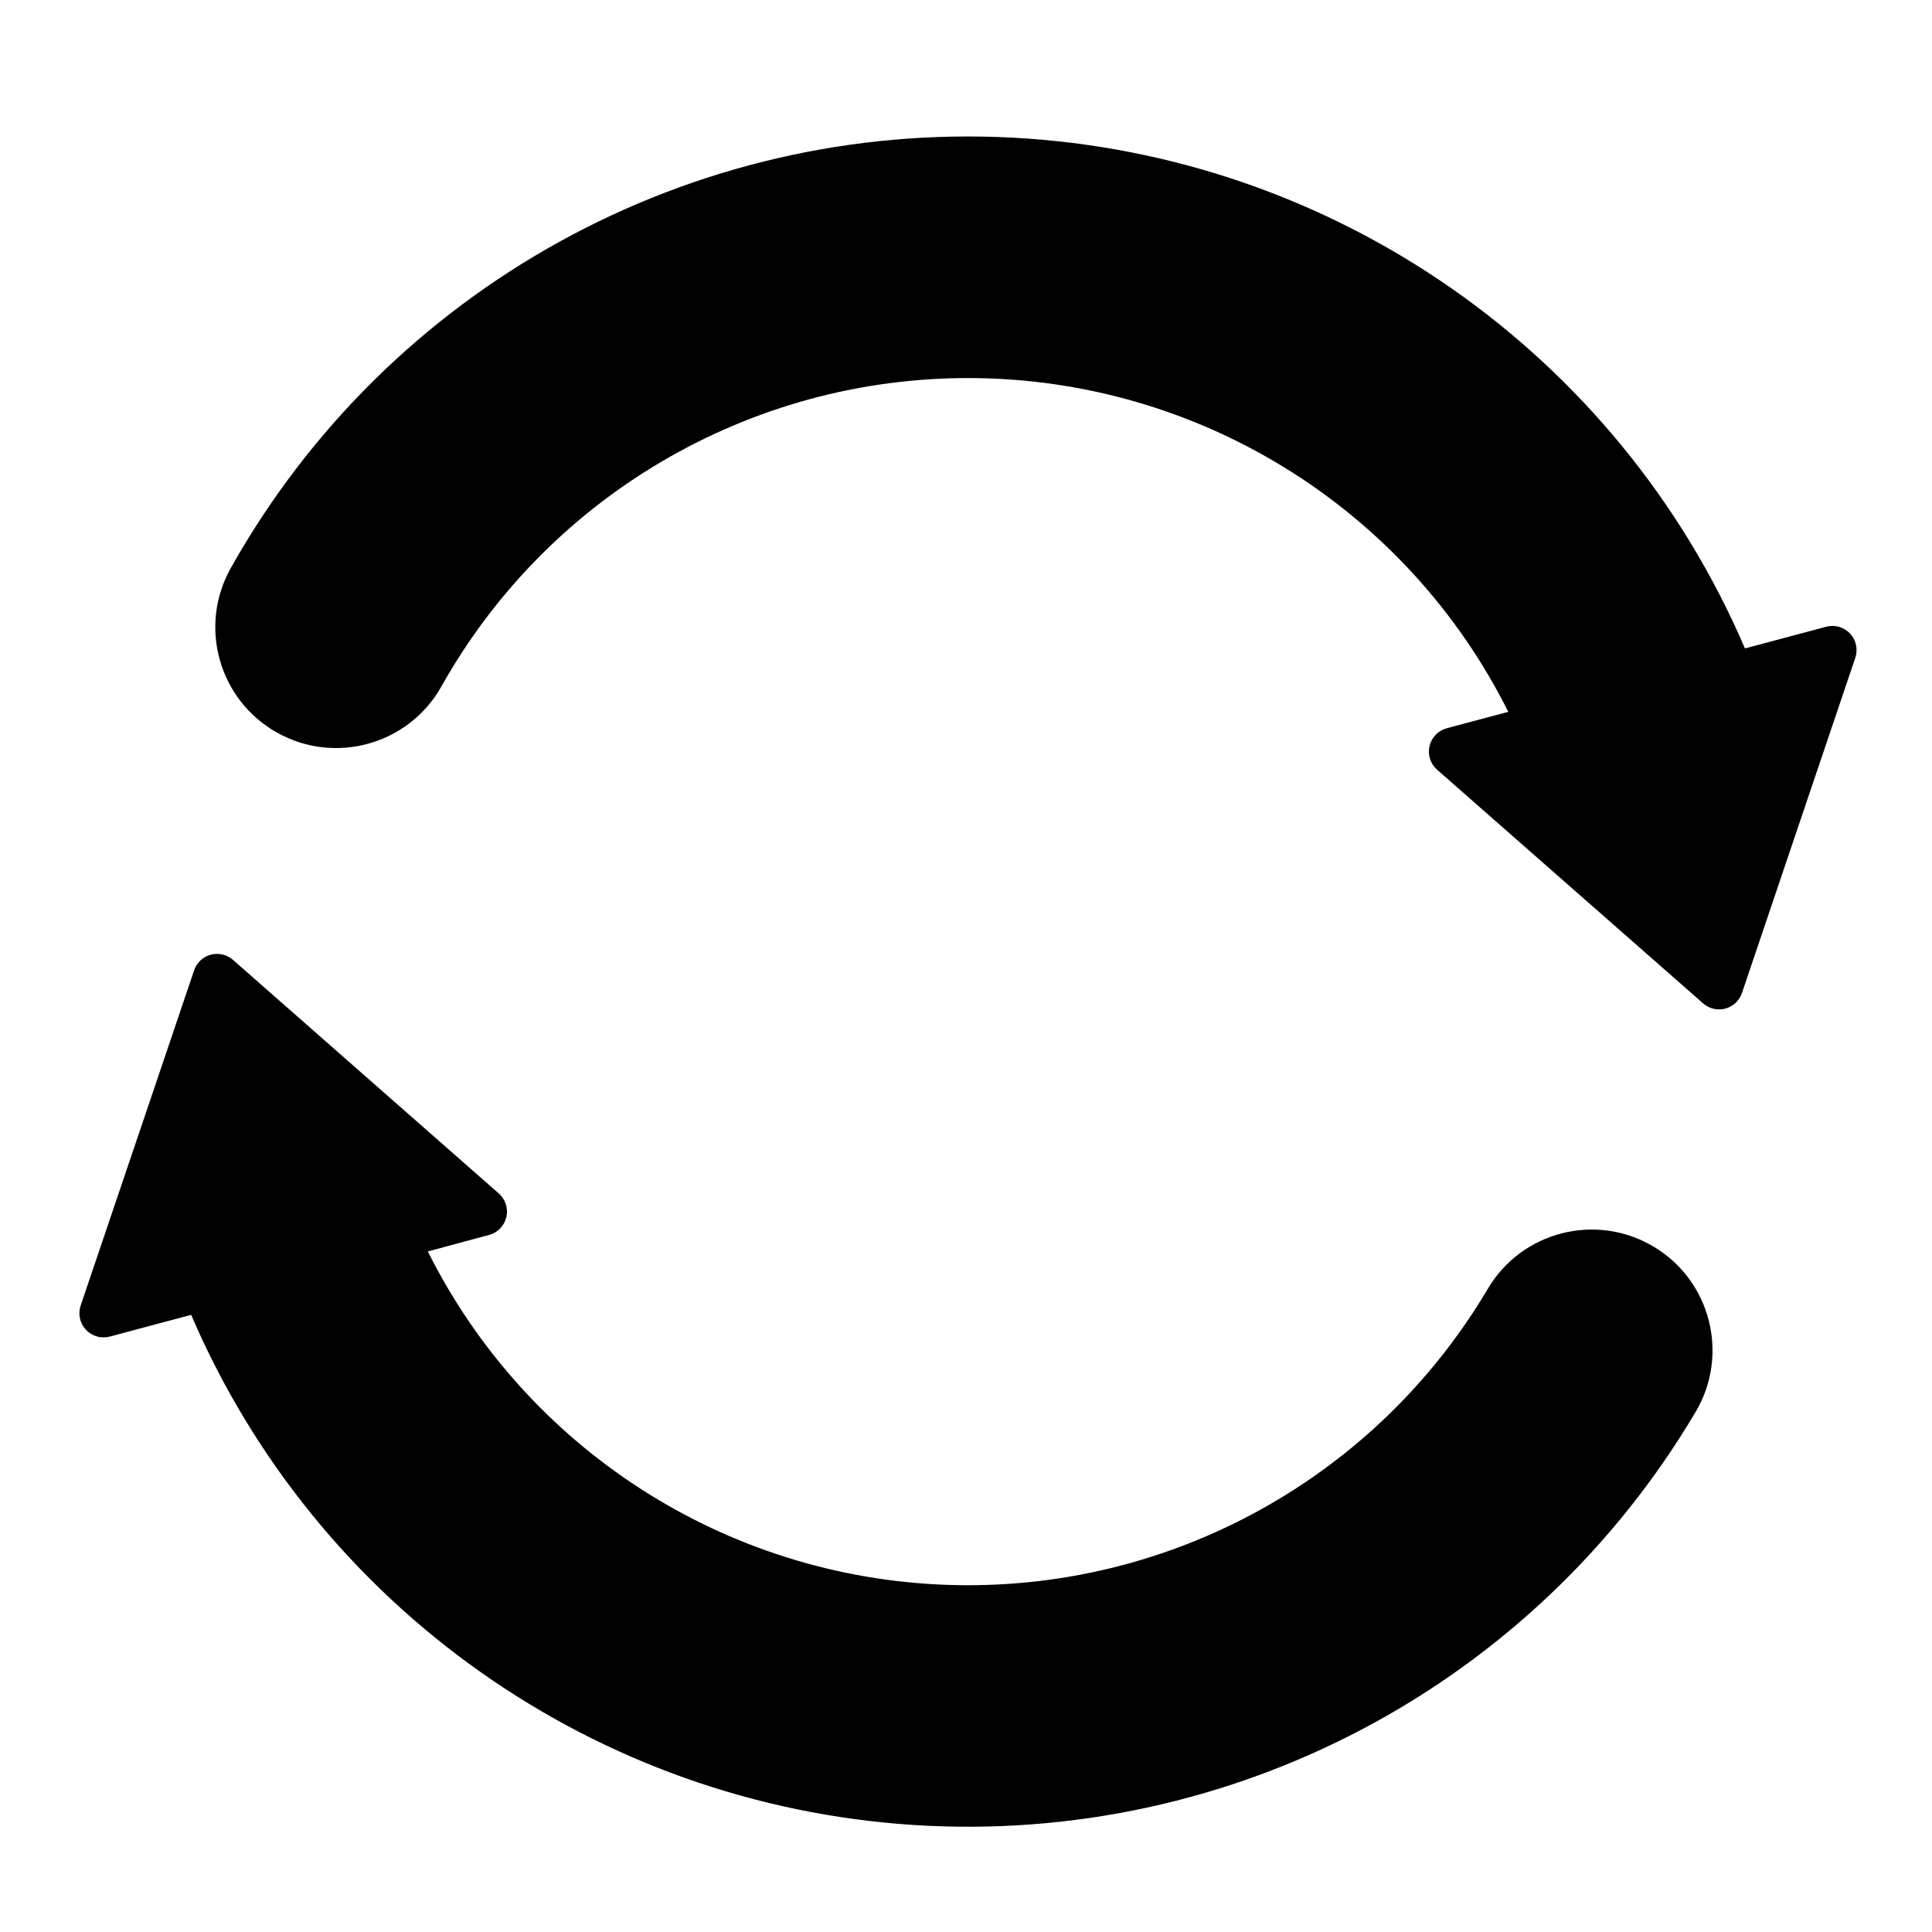
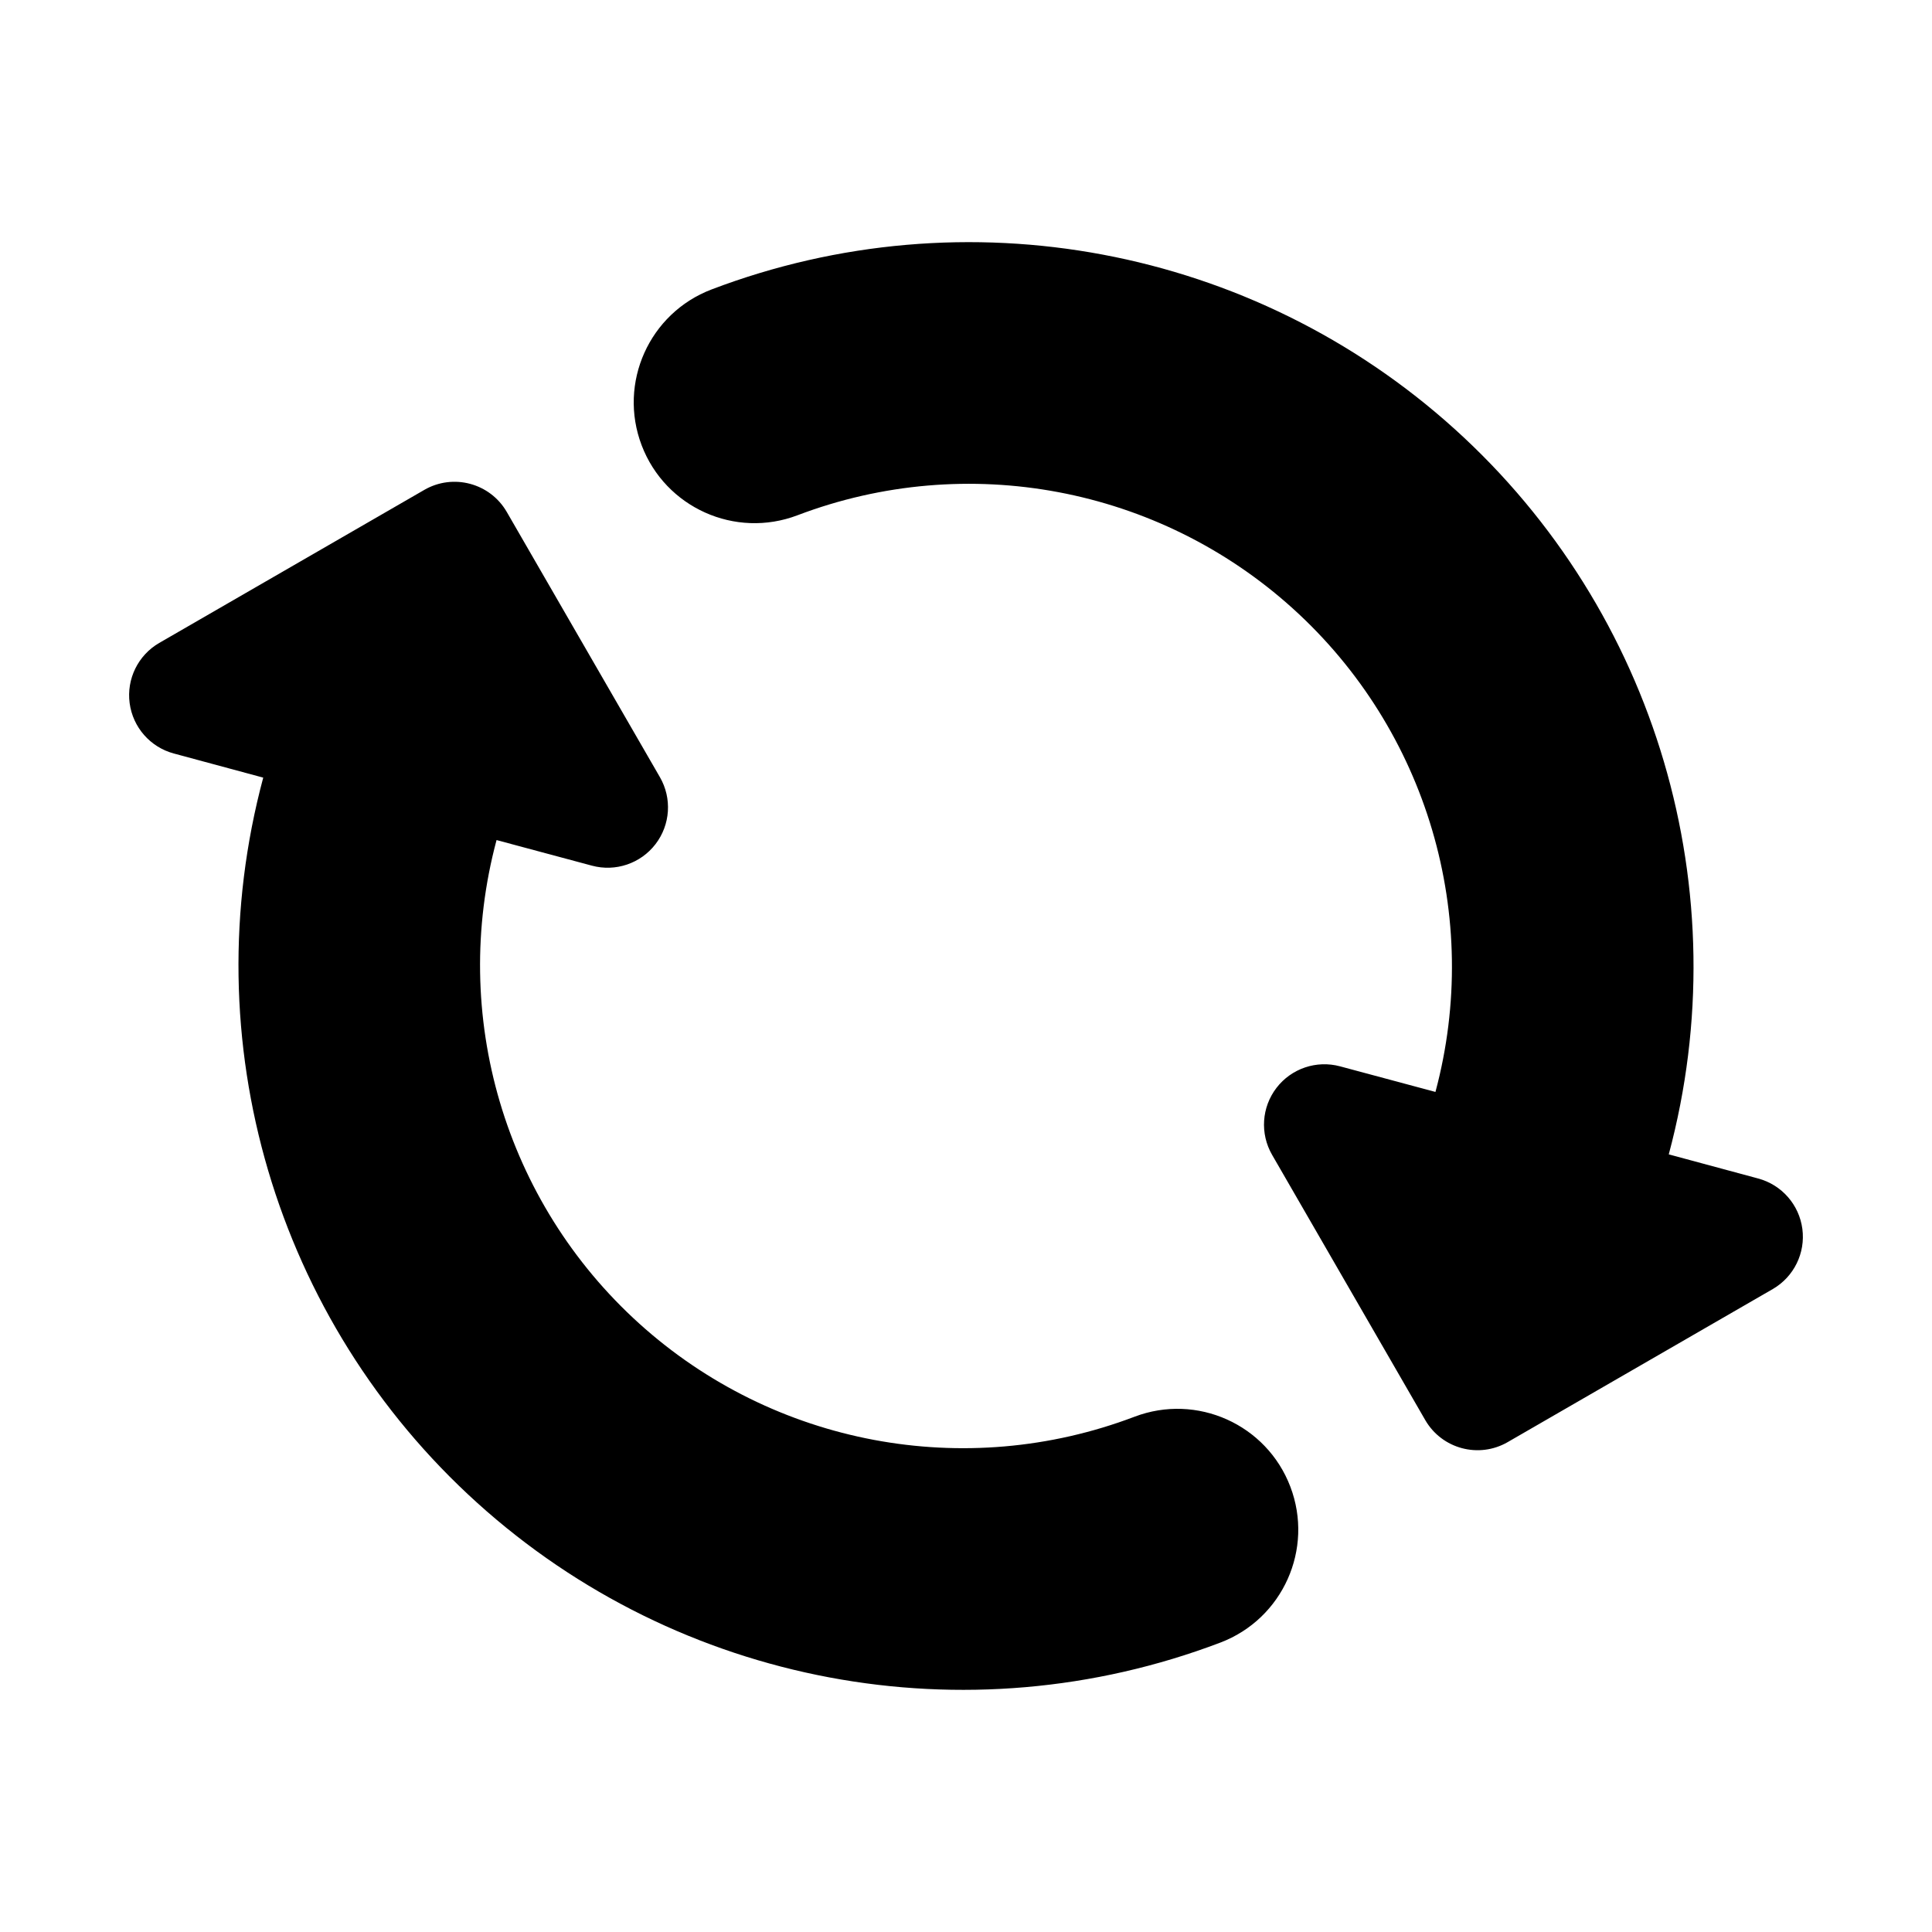
<svg xmlns="http://www.w3.org/2000/svg" width="16" height="16" viewBox="0 0 16 16">
-   <path fill-rule="evenodd" d="M3.543 10.364a5.002 5.002 0 0 0 8.778.31 1 1 0 0 1 1.722 1.018 7.002 7.002 0 0 1-12.46-.803l-.674.18a.2.2 0 0 1-.241-.257l.94-2.777a.2.2 0 0 1 .321-.086l2.202 1.935a.2.2 0 0 1-.08.343l-.508.137zm8.948-4.469a5.002 5.002 0 0 0-8.835-.211 1 1 0 1 1-1.745-.979 7.002 7.002 0 0 1 12.54.665l.674-.18a.2.2 0 0 1 .24.257l-.939 2.777a.2.2 0 0 1-.321.086l-2.203-1.935a.2.2 0 0 1 .08-.344l.51-.136z" />
+   <path d="M4.112 6.958a4 4 0 0 0 5.283 4.775 1 1 0 0 1 .712 1.87A6 6 0 0 1 2.18 6.44l-.741-.2a.5.5 0 0 1-.121-.915l2.196-1.268a.5.5 0 0 1 .683.183l1.268 2.196a.5.5 0 0 1-.563.733l-.79-.212zm7.776 2.084a4 4 0 0 0-5.283-4.775 1 1 0 1 1-.712-1.87A6 6 0 0 1 13.82 9.56l.741.2a.5.5 0 0 1 .121.915l-2.196 1.268a.5.5 0 0 1-.683-.183l-1.268-2.196a.5.5 0 0 1 .563-.733l.79.212z" />
</svg>
